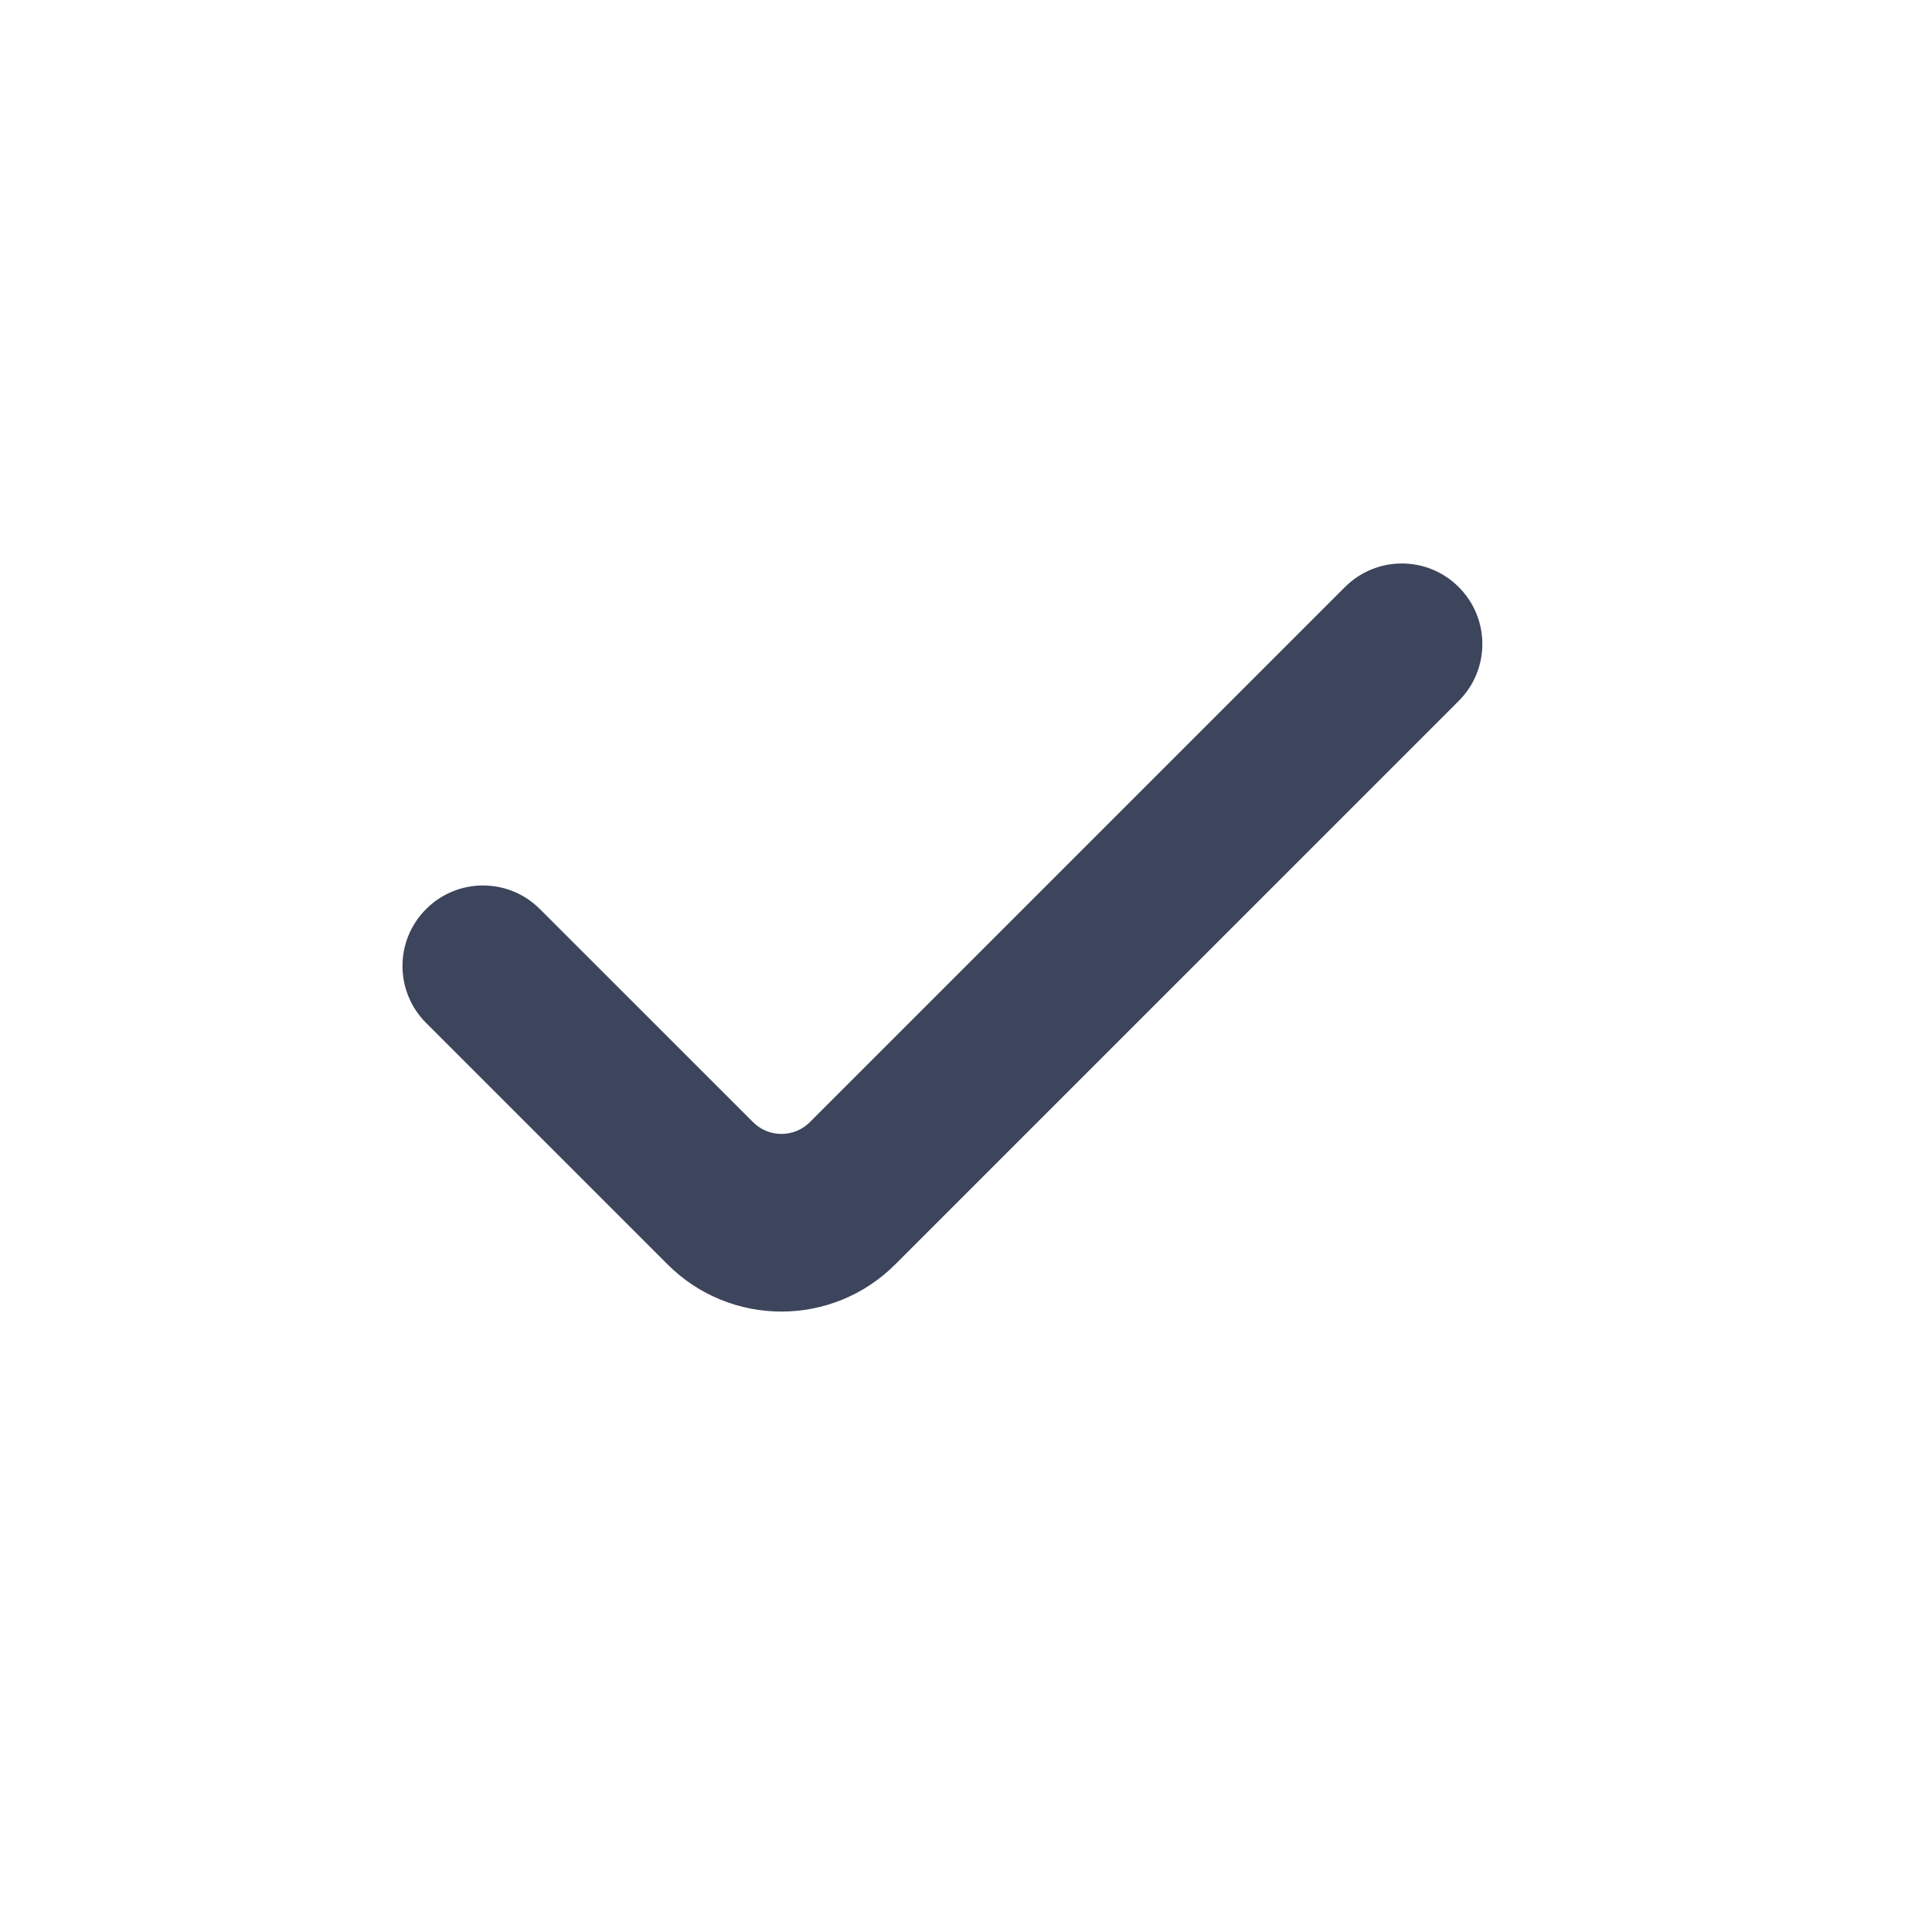
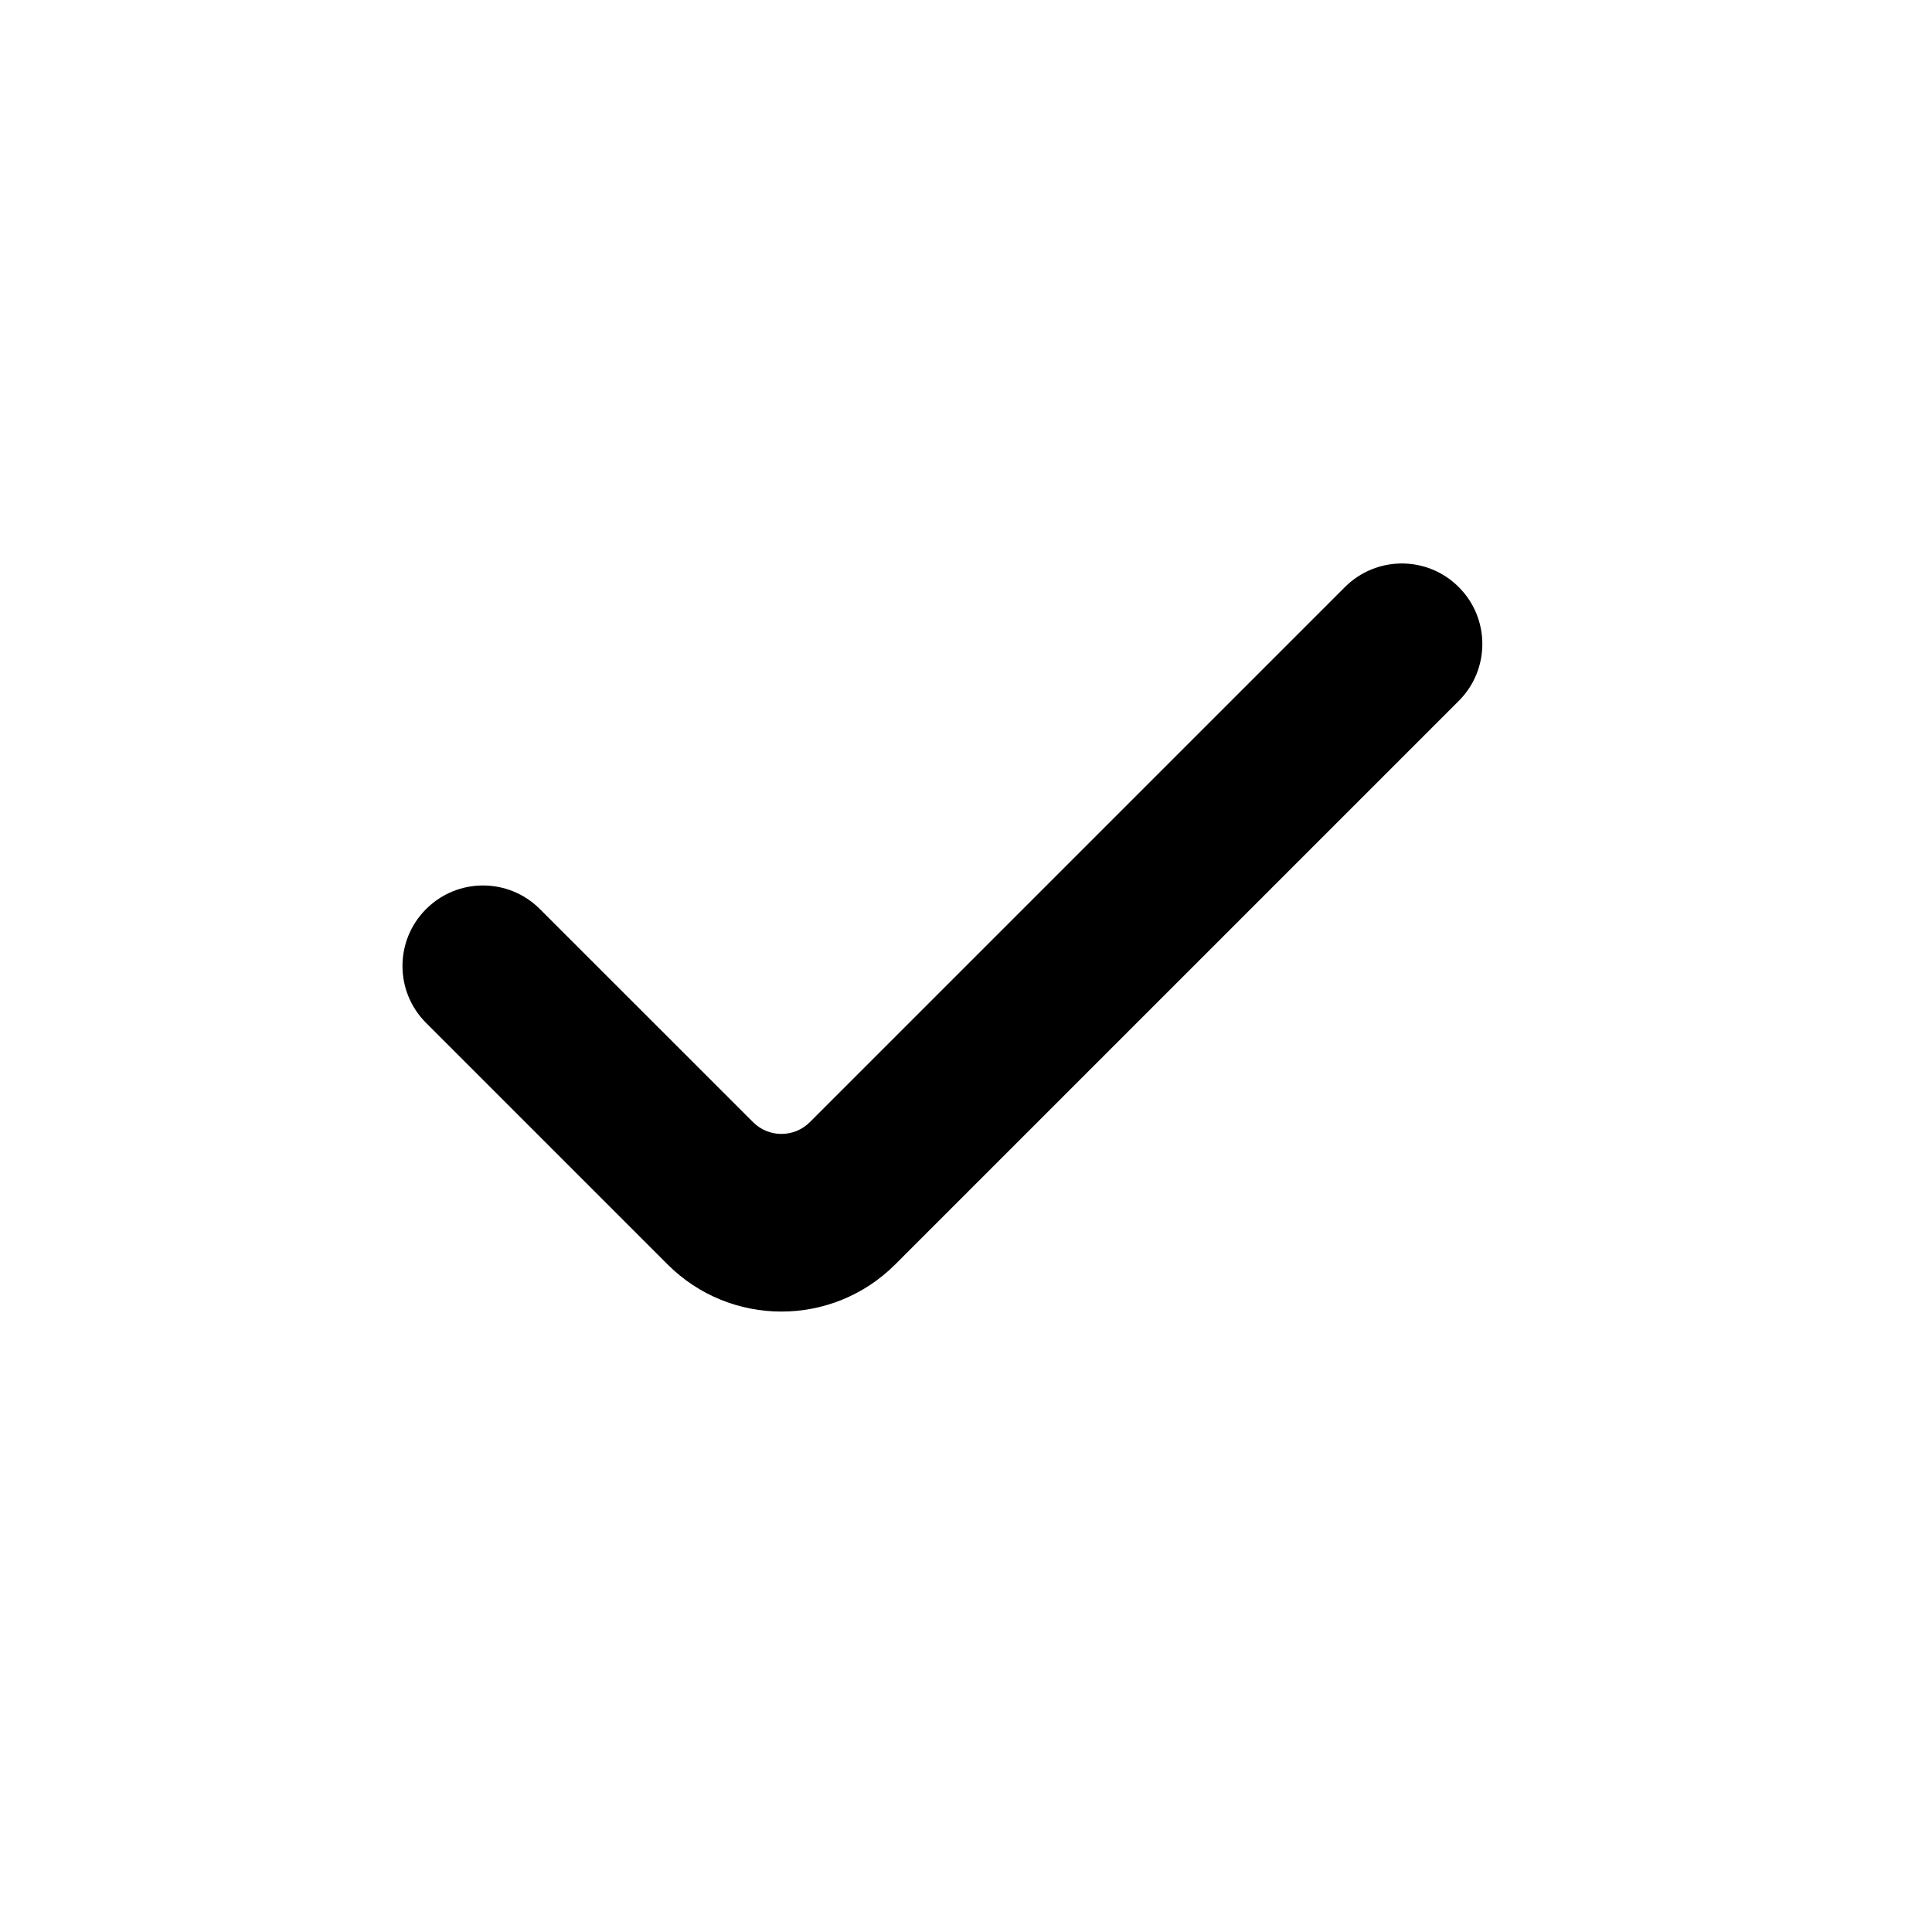
- <svg xmlns="http://www.w3.org/2000/svg" width="24" height="24" viewBox="0 0 24 24" fill="none">
-   <path fill-rule="evenodd" clip-rule="evenodd" d="M18.121 7.293C18.512 7.683 18.512 8.317 18.121 8.707L11.121 15.707C10.34 16.488 9.074 16.488 8.293 15.707L5.293 12.707C4.902 12.317 4.902 11.683 5.293 11.293C5.683 10.902 6.317 10.902 6.707 11.293L9.354 13.939C9.549 14.135 9.865 14.135 10.061 13.939L16.707 7.293C17.098 6.902 17.731 6.902 18.121 7.293Z" fill="#3D455C" />
+ <svg xmlns="http://www.w3.org/2000/svg" width="24" height="24" viewBox="0 0 24 24">
+   <path fill-rule="evenodd" clip-rule="evenodd" d="M18.121 7.293C18.512 7.683 18.512 8.317 18.121 8.707L11.121 15.707C10.34 16.488 9.074 16.488 8.293 15.707L5.293 12.707C4.902 12.317 4.902 11.683 5.293 11.293C5.683 10.902 6.317 10.902 6.707 11.293L9.354 13.939C9.549 14.135 9.865 14.135 10.061 13.939L16.707 7.293C17.098 6.902 17.731 6.902 18.121 7.293Z" />
</svg>
